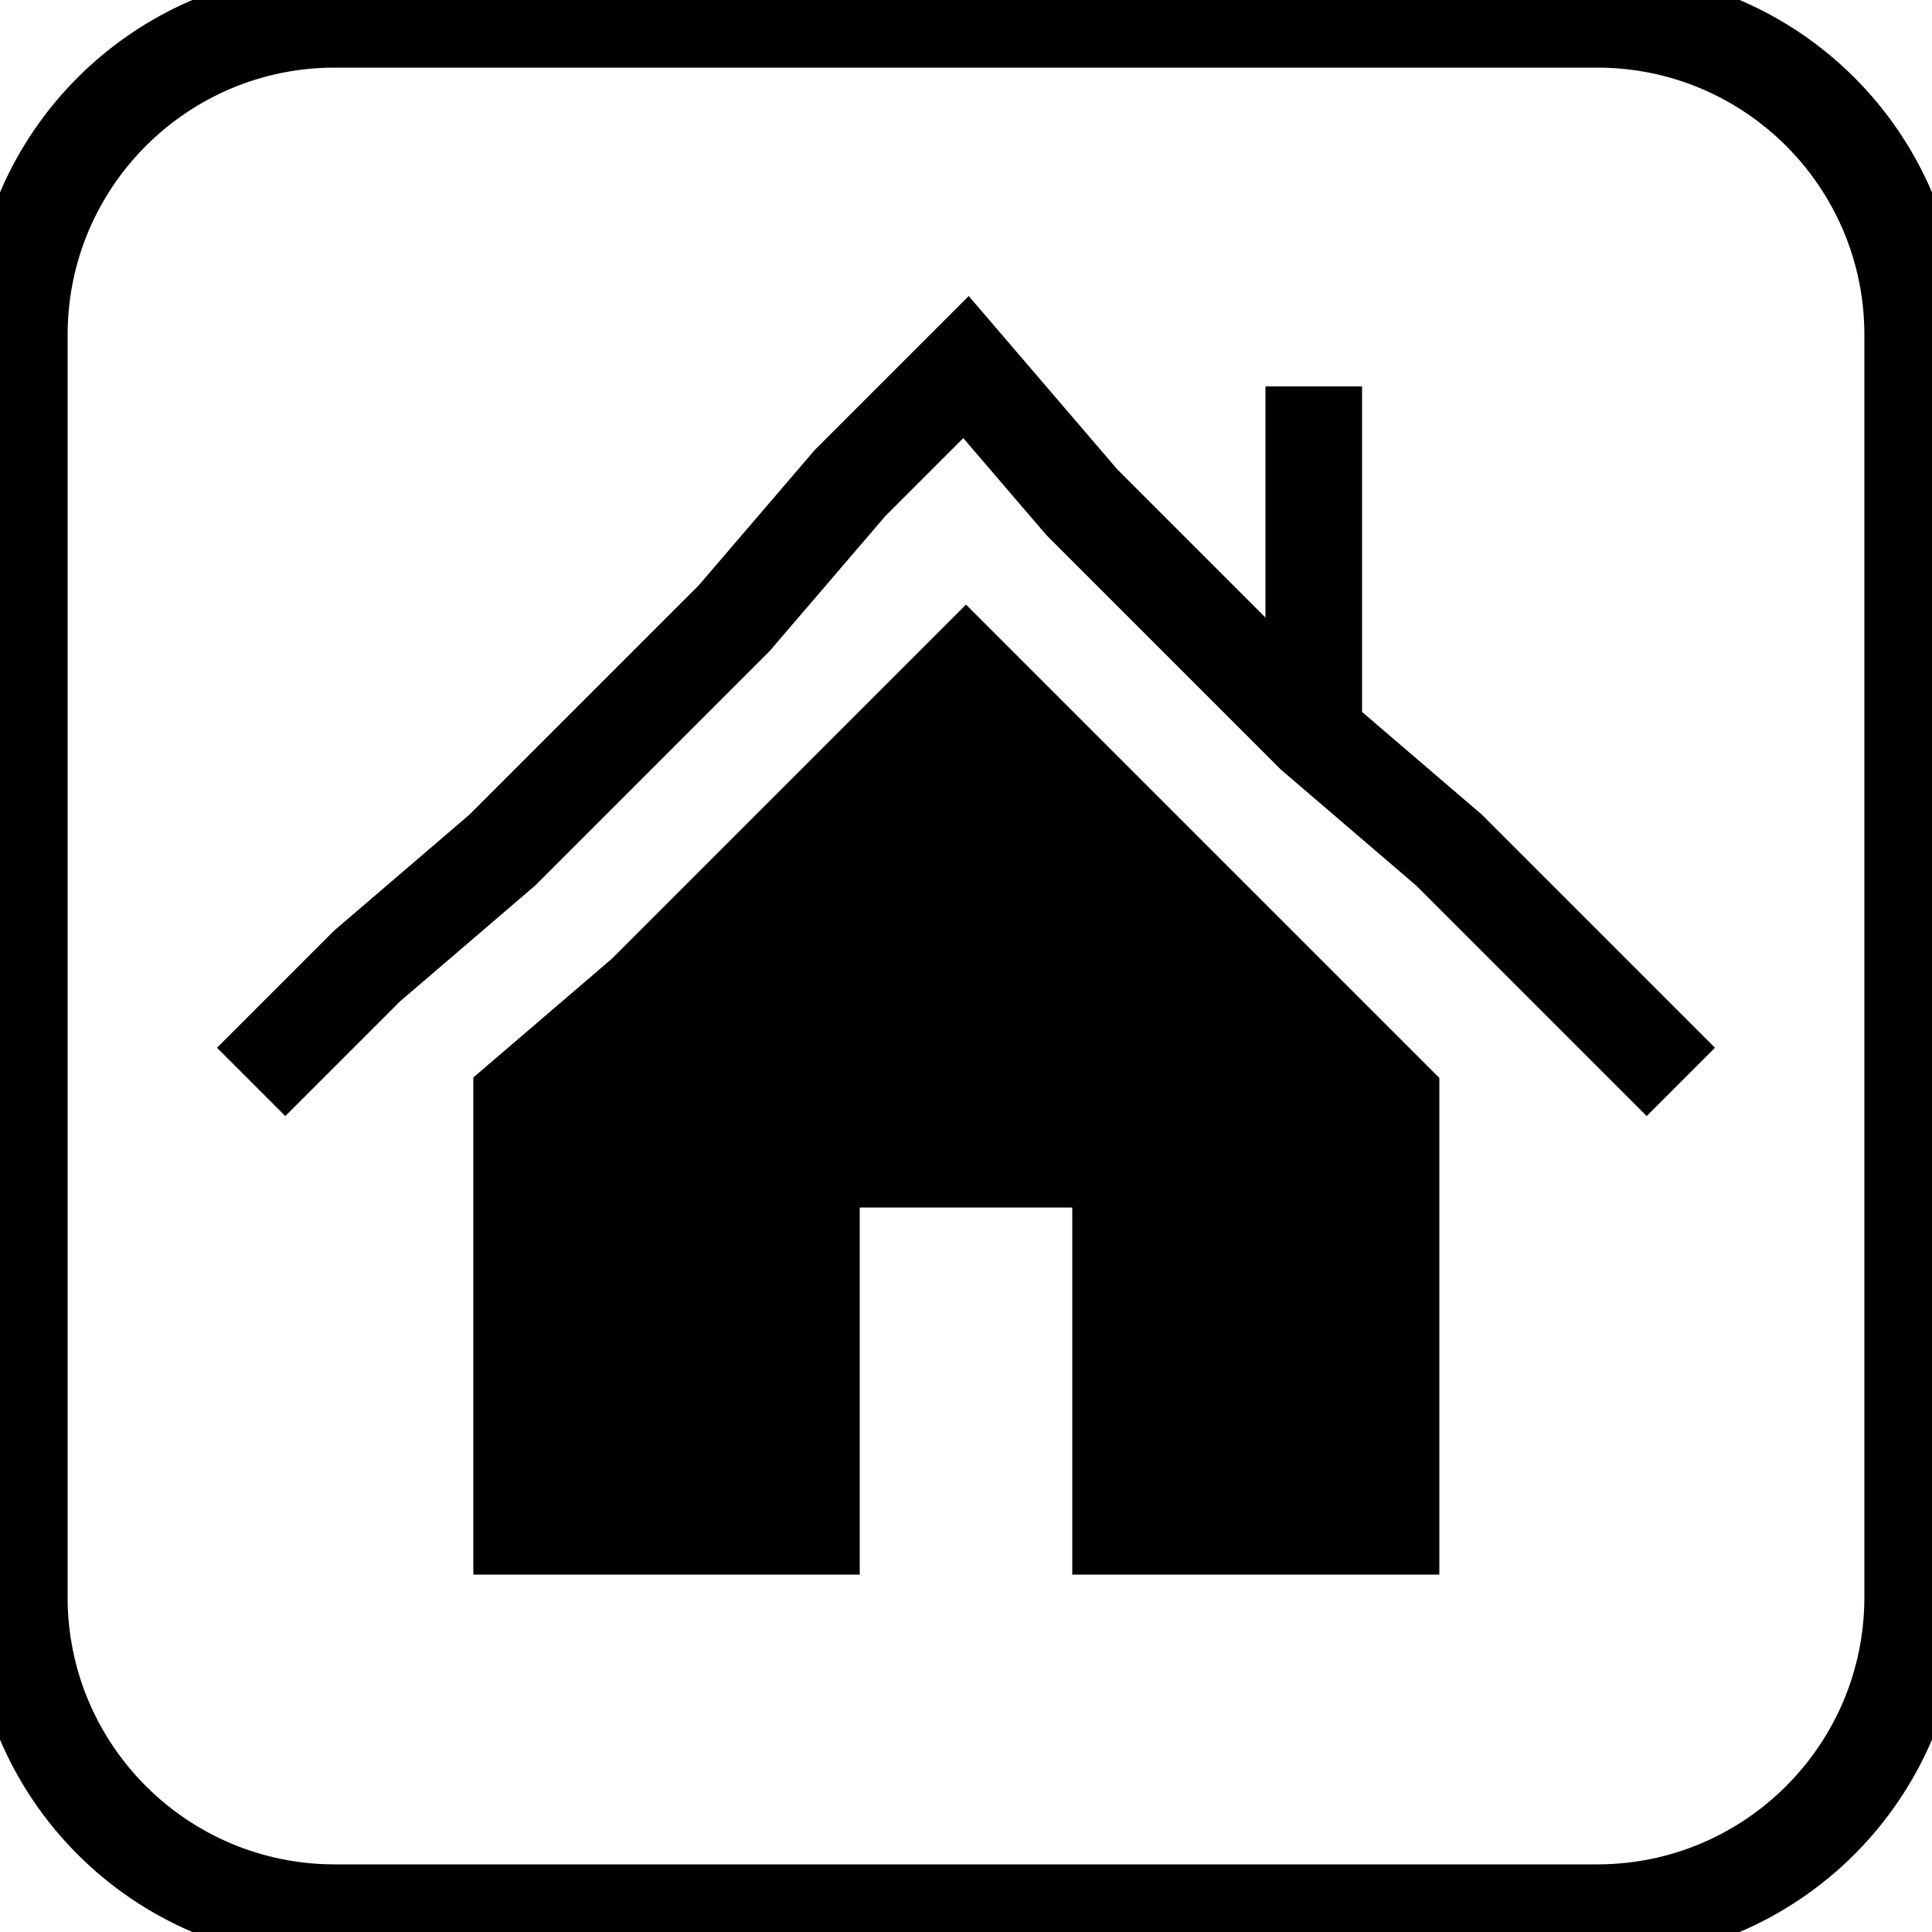
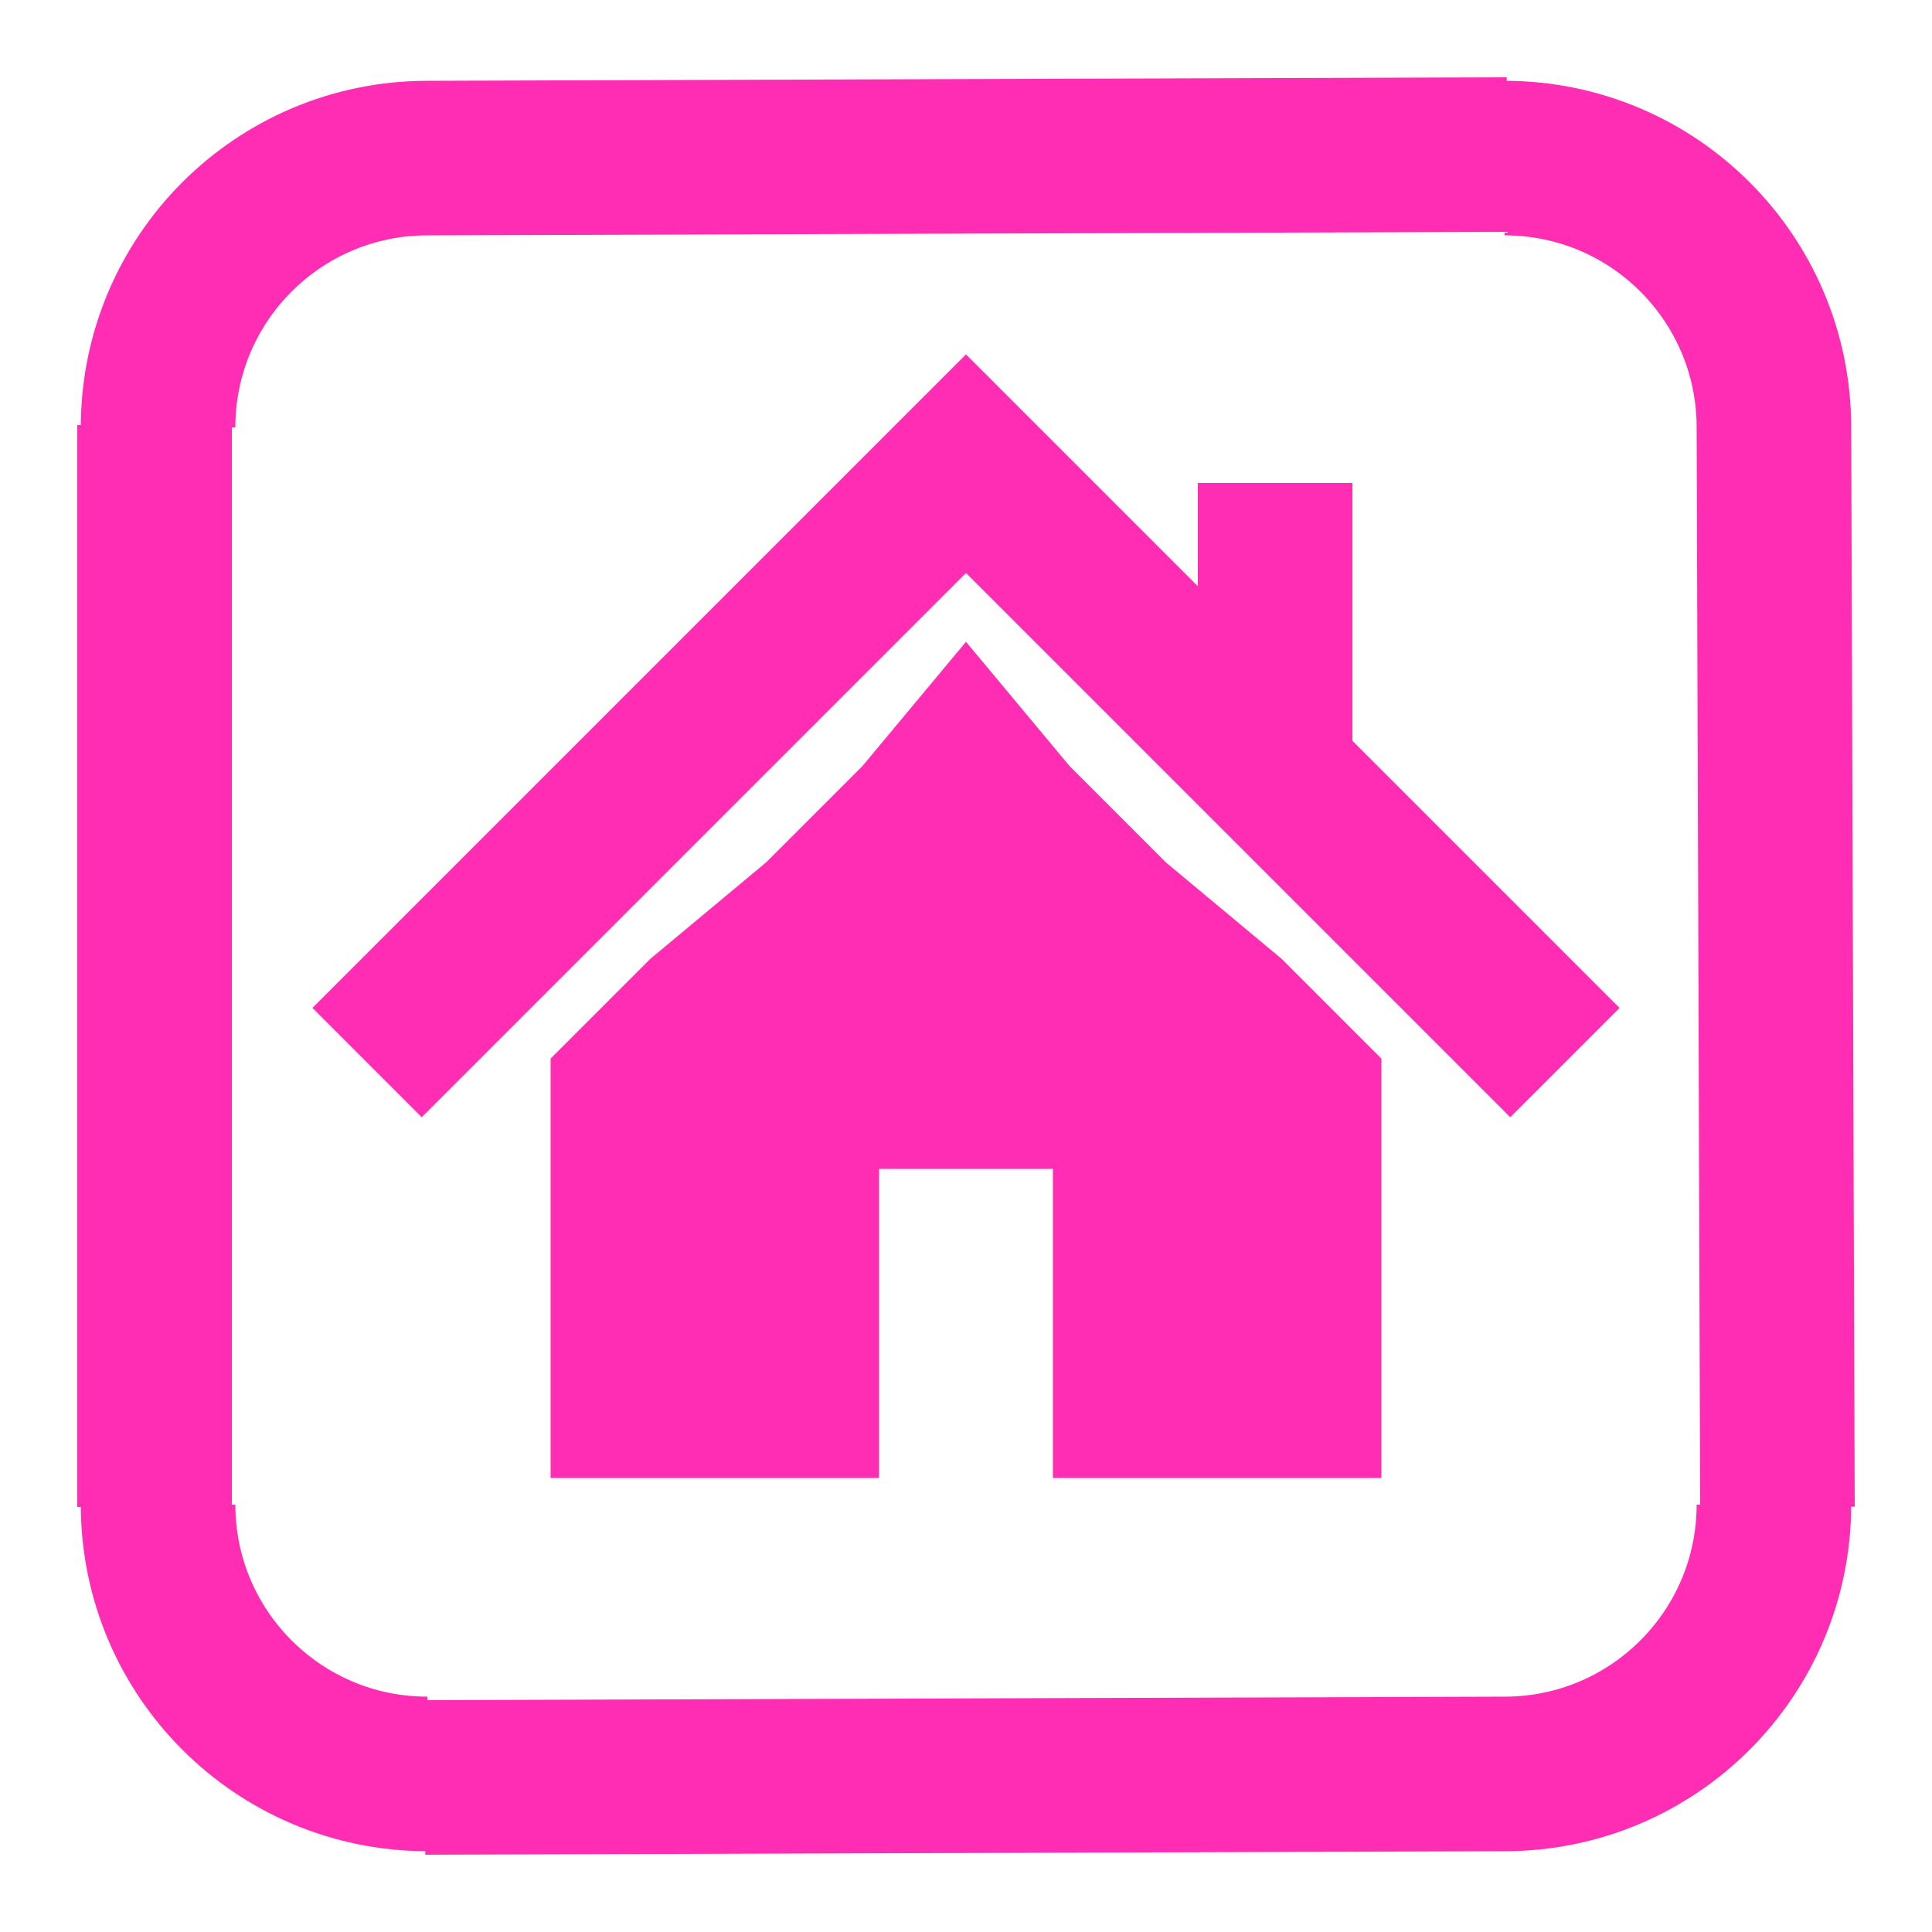
<svg xmlns="http://www.w3.org/2000/svg" width="100" height="100" viewbox="0 0 100 100">
-   <path d="M1 83 L1 17 M1 17.333           A16.333 16.333 0 0 1 17.333 1L83 1 M82.667 1           A16.333 16.333 0 0 1 99 17.333L99 83 M99 82.667           A16.333 16.333 0 0 1 82.667 99L17 99 M17.333 99           A16.333 16.333 0 0 1 1 82.667" stroke="#000000" stroke-width="5" fill="none" />
-   <path d="M56 81 L56 75 L56 68 L56 62 L50 62 L44 62 L44 68 L44 74 L44 81 L38 81 L32 81 L25 81 L25 74 L25 68 L25 62 L25 56 L32 50 L38 44 L44 38 L50 32 L56 38 L62 44 L68 50 L74 56 L74 62 L74 68 L74 75 L74 81 L68 81 L62 81 L56 81 Z" stroke="#000000" stroke-width="1" fill="#000000" />
-   <path d="M87 56 L81 50 L75 44 L68 38 L62 32 L56 26 L50 19 L44 25 L38 32 L32 38 L26 44 L19 50 L13 56 " stroke="#000000" stroke-width="5" fill="none" />
-   <line x1="68" y1="38" x2="68" y2="20" style="stroke:#000000;stroke-width:5" />
+   <path d="M8 78 L8 22 M8.182 22.121           A13.939 13.939 0 0 1 22.121 8.182L78 8 M77.879 8.182           A13.939 13.939 0 0 1 91.818 22.121L92 78 M91.818 77.879           A13.939 13.939 0 0 1 77.879 91.818L22 92 M22.121 91.818           A13.939 13.939 0 0 1 8.182 77.879" stroke="#ff2cb4" stroke-width="8" fill="none" />
+   <path d="M55 76 L55 71 L55 66 L55 60 L50 60 L45 60 L45 66 L45 71 L45 76 L40 76 L34 76 L29 76 L29 71 L29 66 L29 60 L29 55 L34 50 L40 45 L45 40 L50 34 L55 40 L60 45 L66 50 L71 55 L71 60 L71 66 L71 71 L71 76 L66 76 L60 76 L55 76 Z" stroke="#ff2cb4" stroke-width="1" fill="#ff2cb4" />
+   <path d="M81 55 L76 50 L71 45 L66 40 L60 34 L55 29 L50 24 L45 29 L40 34 L34 40 L29 45 L24 50 L19 55 " stroke="#ff2cb4" stroke-width="8" fill="none" />
+   <line x1="66" y1="40" x2="66" y2="25" style="stroke:#ff2cb4;stroke-width:8" />
</svg>
